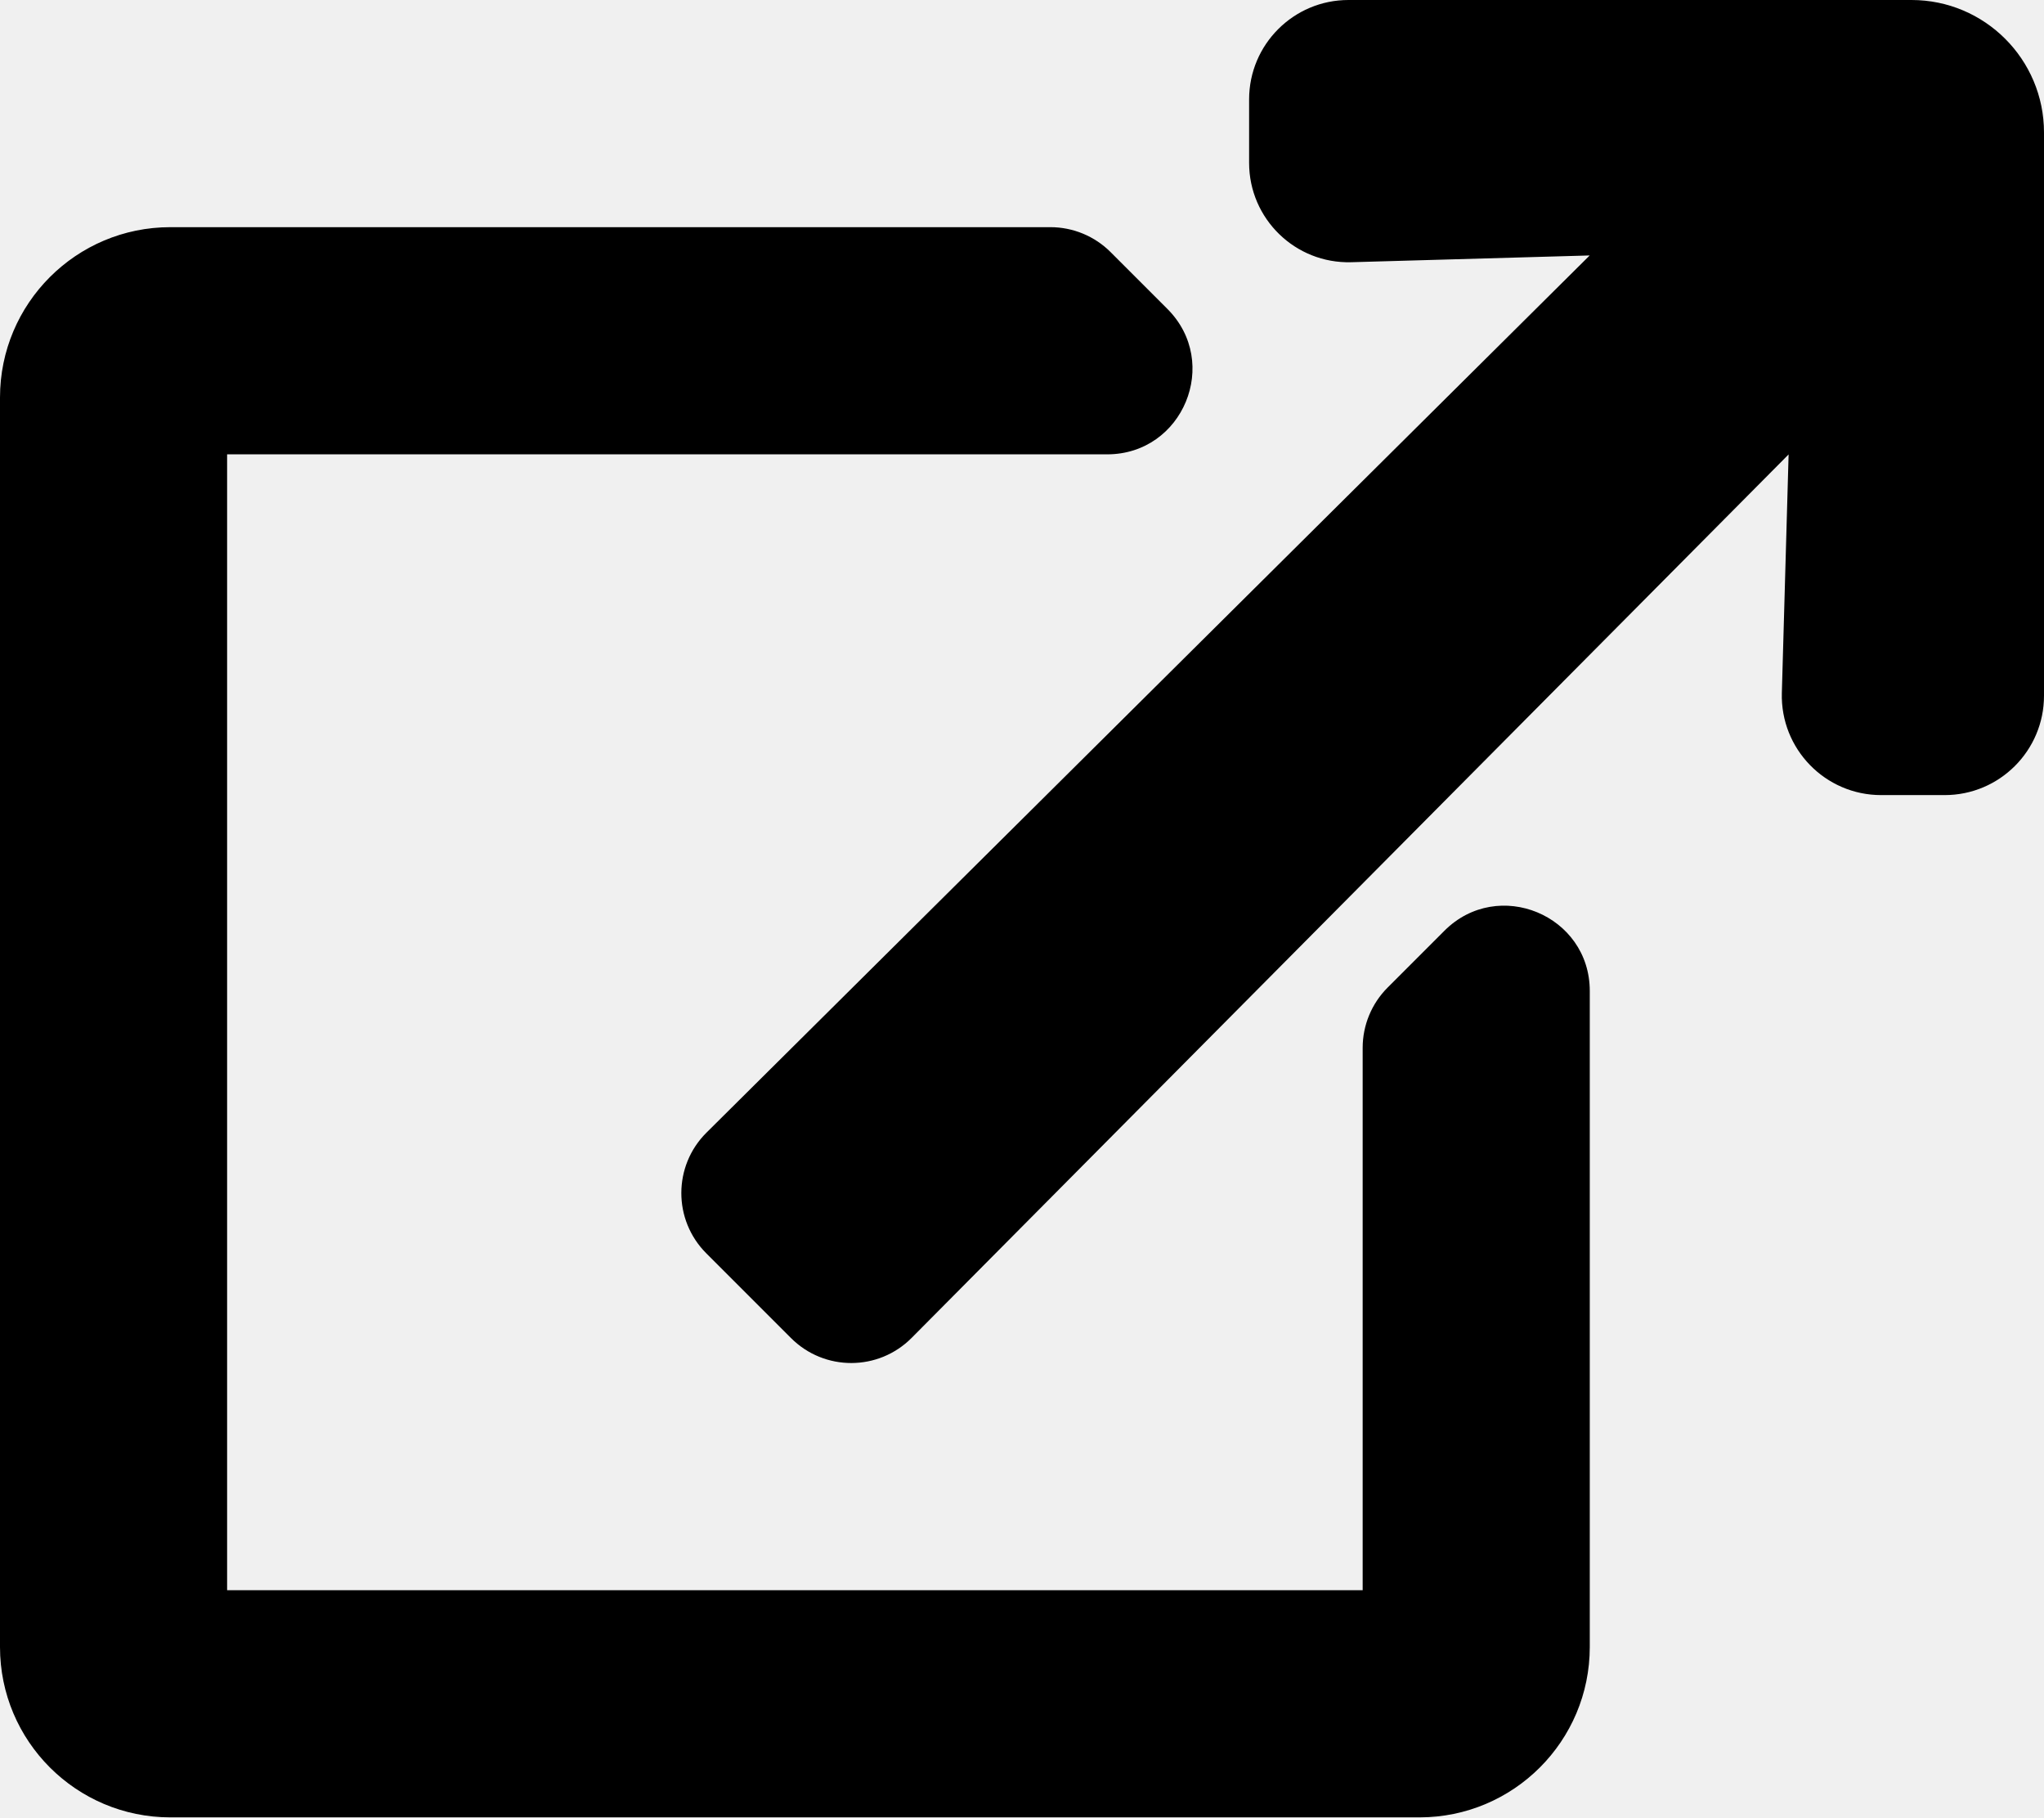
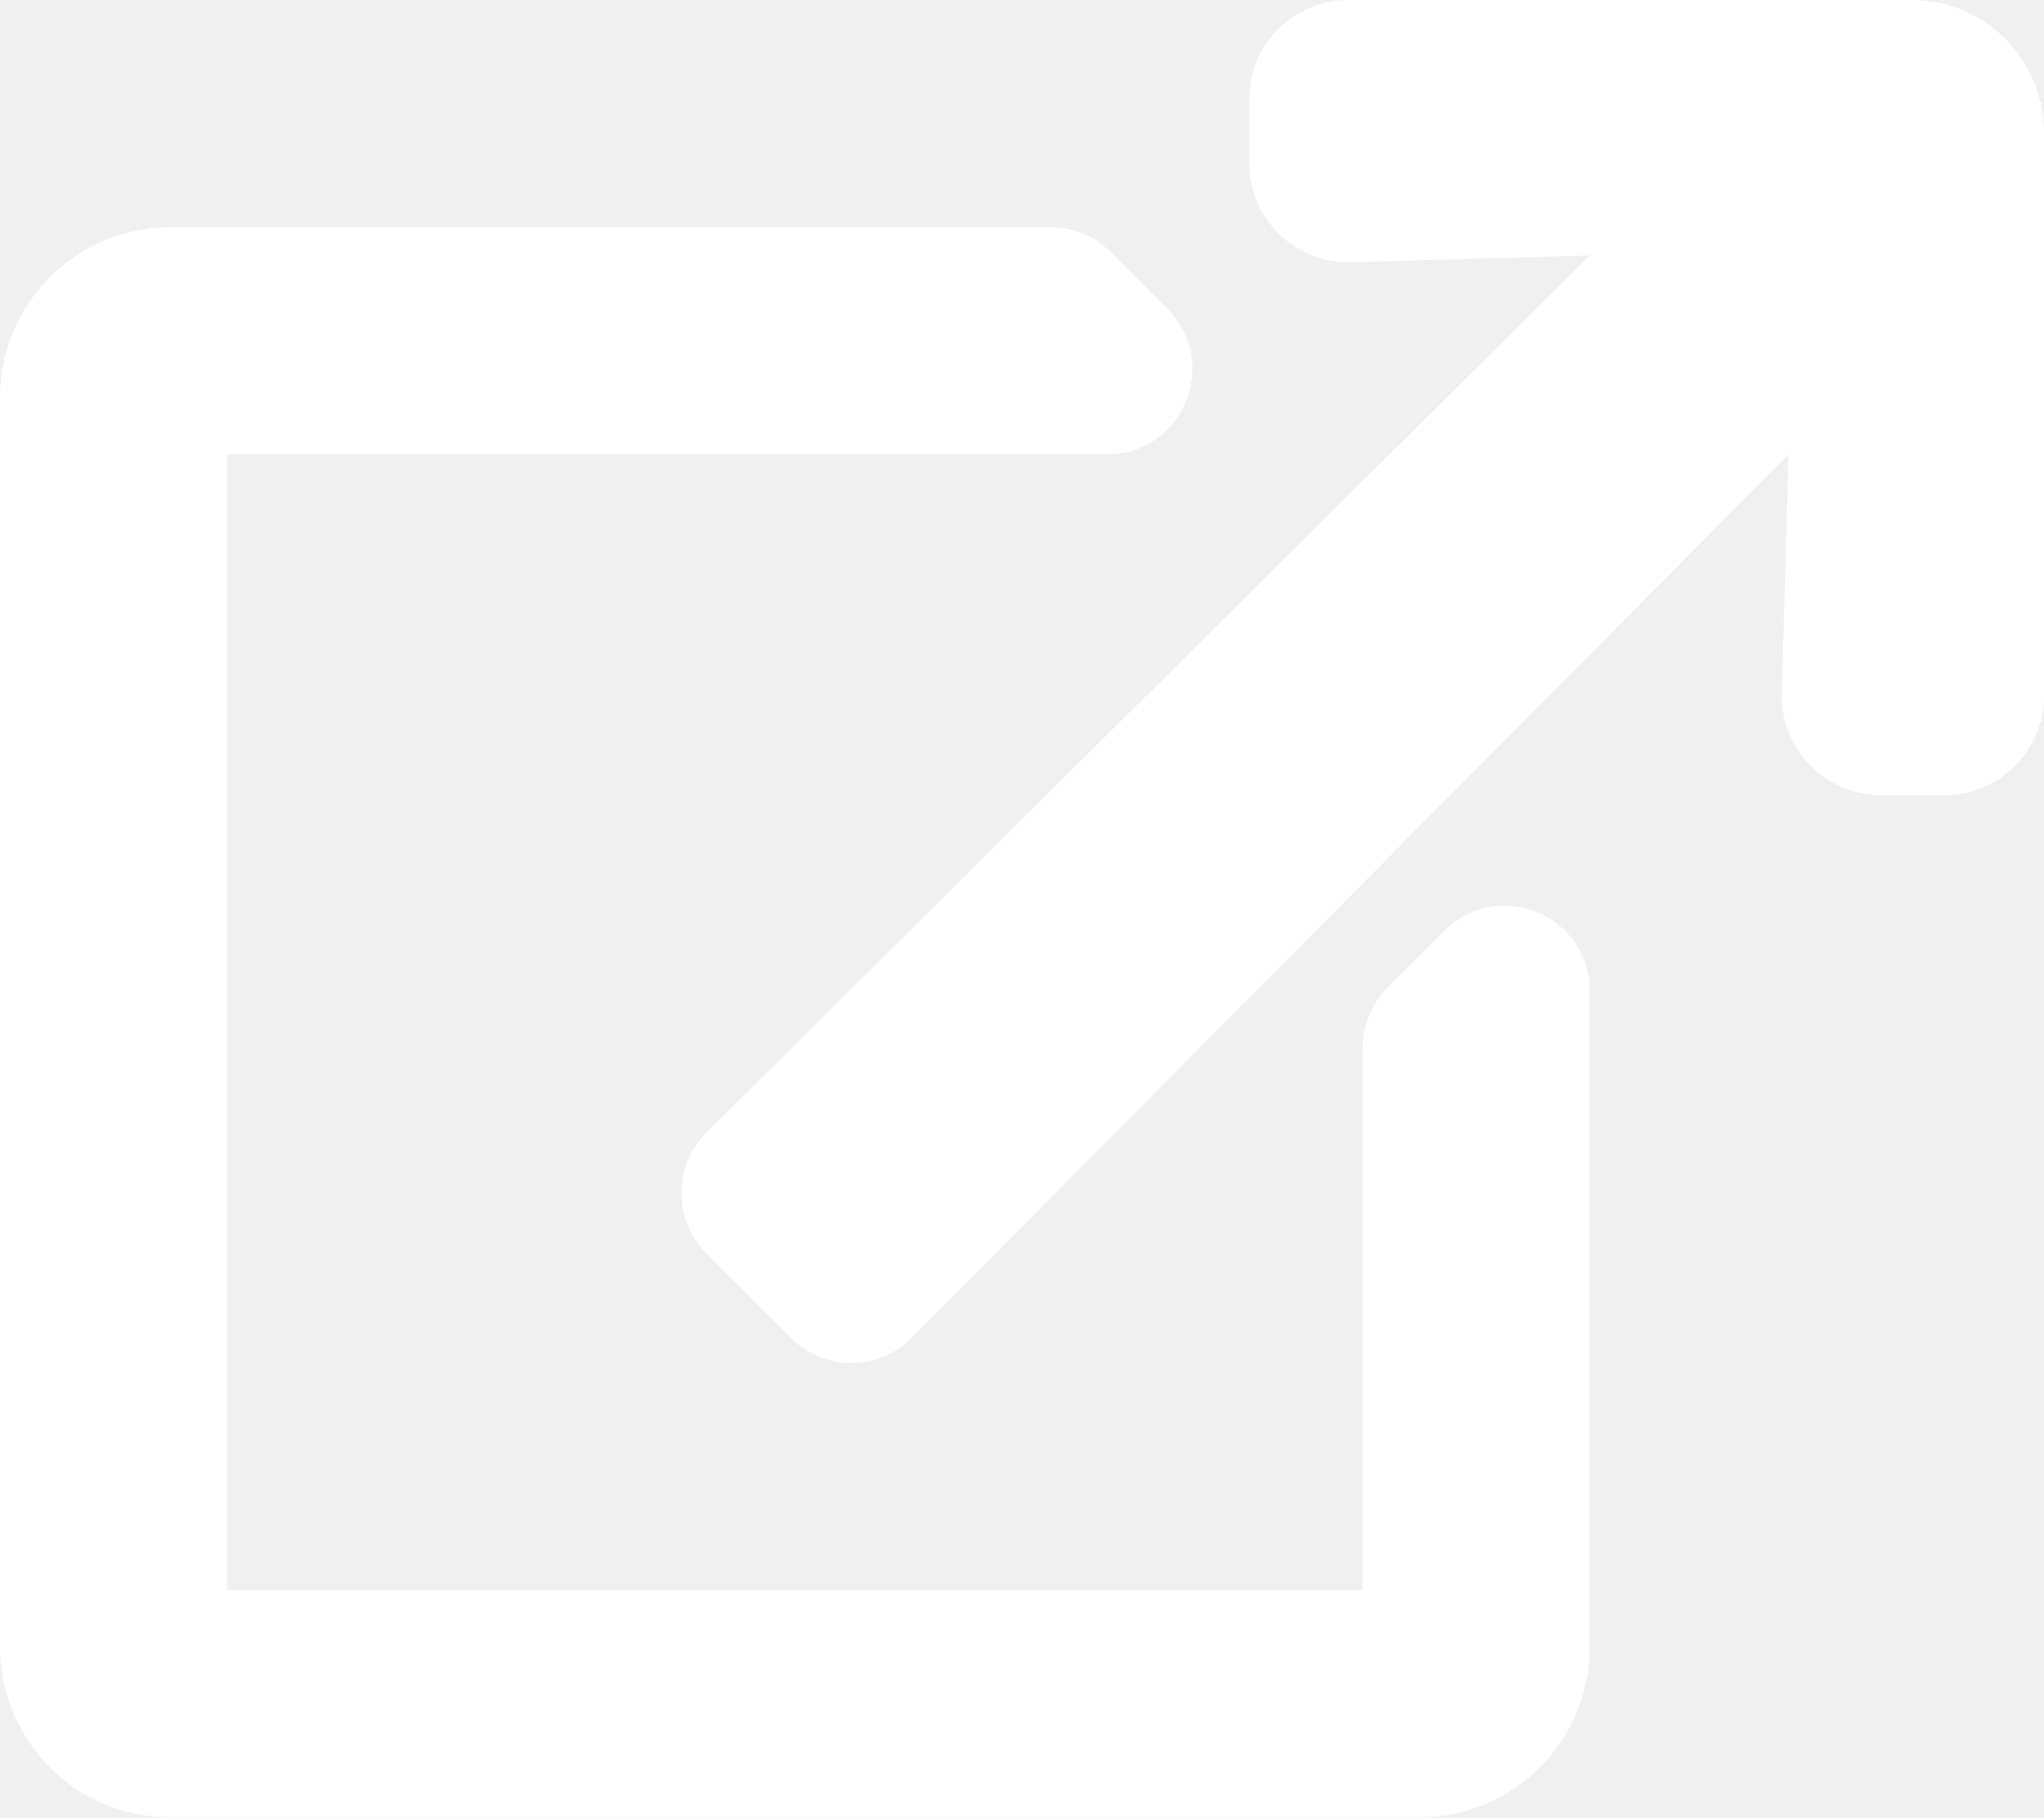
<svg xmlns="http://www.w3.org/2000/svg" aria-hidden="true" data-prefix="fas" data-icon="external-link" role="img" viewBox="0 0 576 512" class="svg-inline--fa fa-external-link fa-w-18 fa-7x">
-   <path fill="currentColor" d="M448 279.196V464c0 26.51-21.49 48-48 48H48c-26.51 0-48-21.49-48-48V112c0-26.51 21.49-48 48-48h248a24 24 0 0 1 16.97 7.029l16 16C344.09 102.149 333.382 128 312 128H64v320h320V295.196c0-6.365 2.529-12.47 7.029-16.971l16-16C422.148 247.106 448 257.814 448 279.196zM576 37.333C576 16.715 559.285 0 538.667 0H380c-15.464 0-28 12.536-28 28v17.885c0 15.766 13.011 28.424 28.772 27.989l67.203-1.906L199.09 319.09c-9.429 9.363-9.457 24.605-.061 34.001l23.879 23.879c9.396 9.396 24.639 9.369 34.001-.06l247.122-248.885-1.906 67.203c-.434 15.76 12.224 28.772 27.99 28.772H548c15.464 0 28-12.536 28-28V37.333z" class="" />
+   <path fill="#fff" d="M448 279.196V464c0 26.51-21.49 48-48 48H48c-26.51 0-48-21.49-48-48V112c0-26.51 21.49-48 48-48h248a24 24 0 0 1 16.97 7.029l16 16C344.09 102.149 333.382 128 312 128H64v320h320V295.196c0-6.365 2.529-12.47 7.029-16.971l16-16C422.148 247.106 448 257.814 448 279.196zM576 37.333C576 16.715 559.285 0 538.667 0H380c-15.464 0-28 12.536-28 28v17.885c0 15.766 13.011 28.424 28.772 27.989l67.203-1.906L199.09 319.09c-9.429 9.363-9.457 24.605-.061 34.001l23.879 23.879c9.396 9.396 24.639 9.369 34.001-.06l247.122-248.885-1.906 67.203c-.434 15.76 12.224 28.772 27.99 28.772H548c15.464 0 28-12.536 28-28V37.333z" class="" />
</svg>
